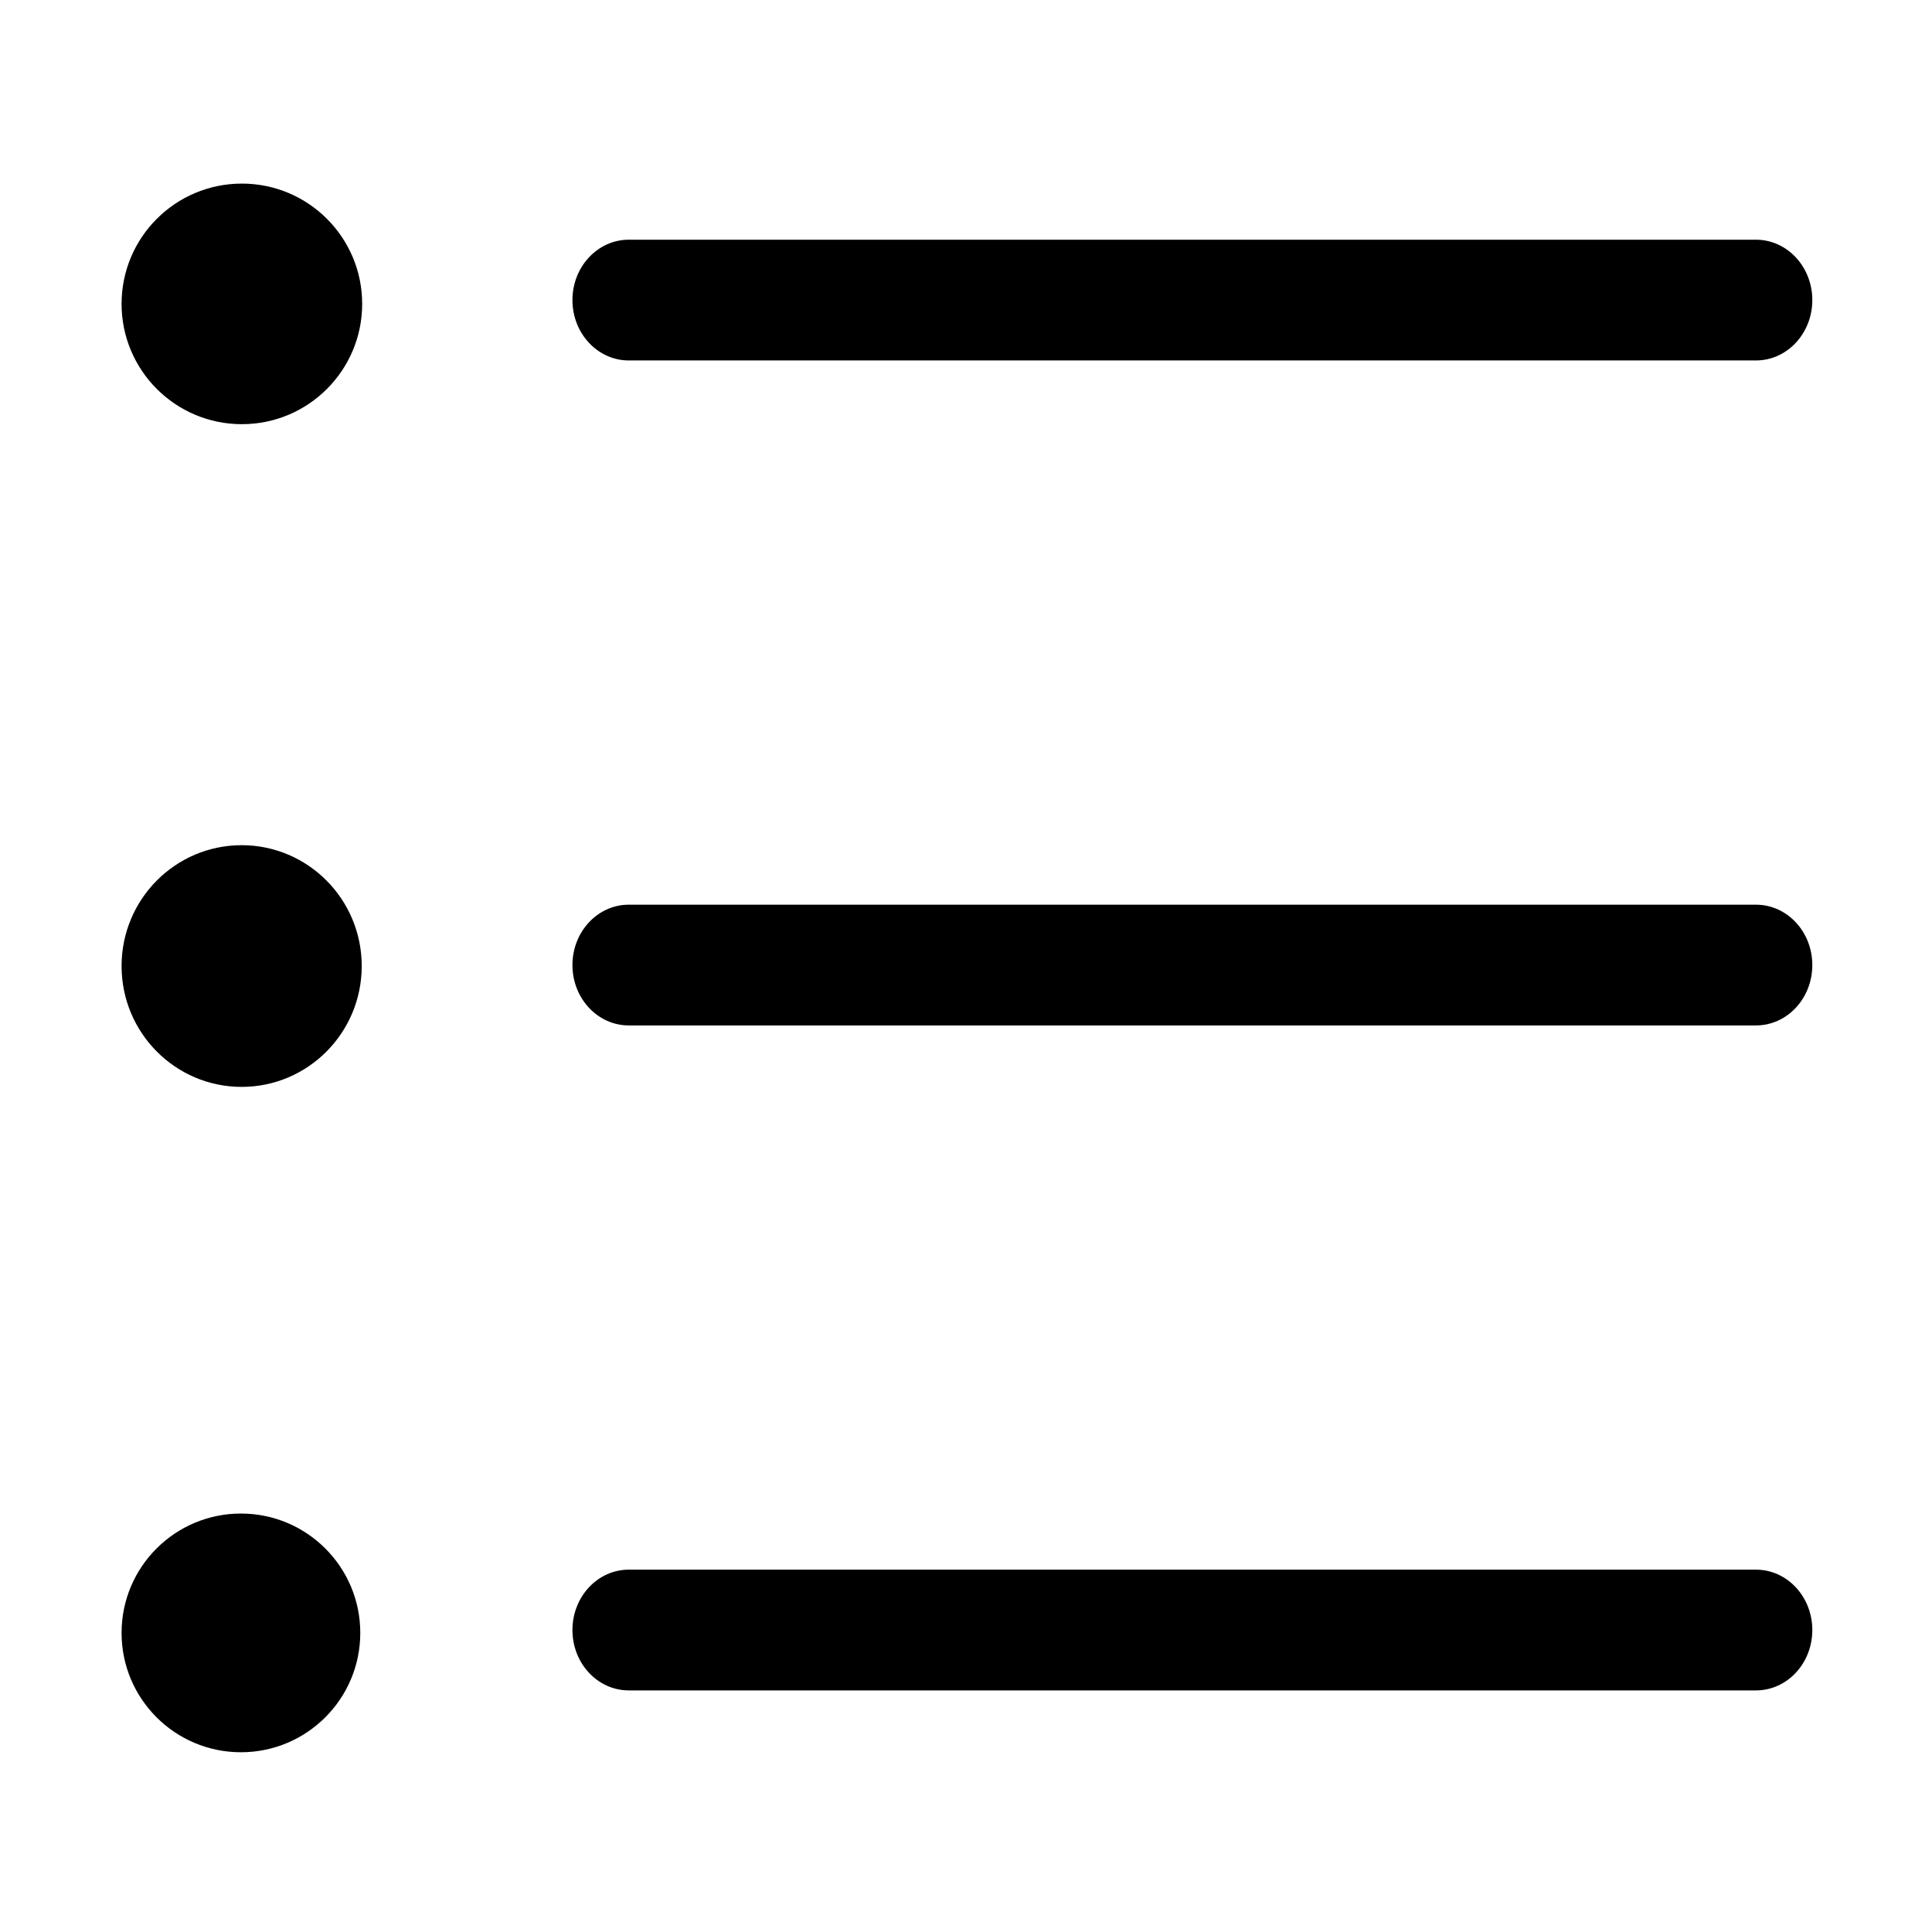
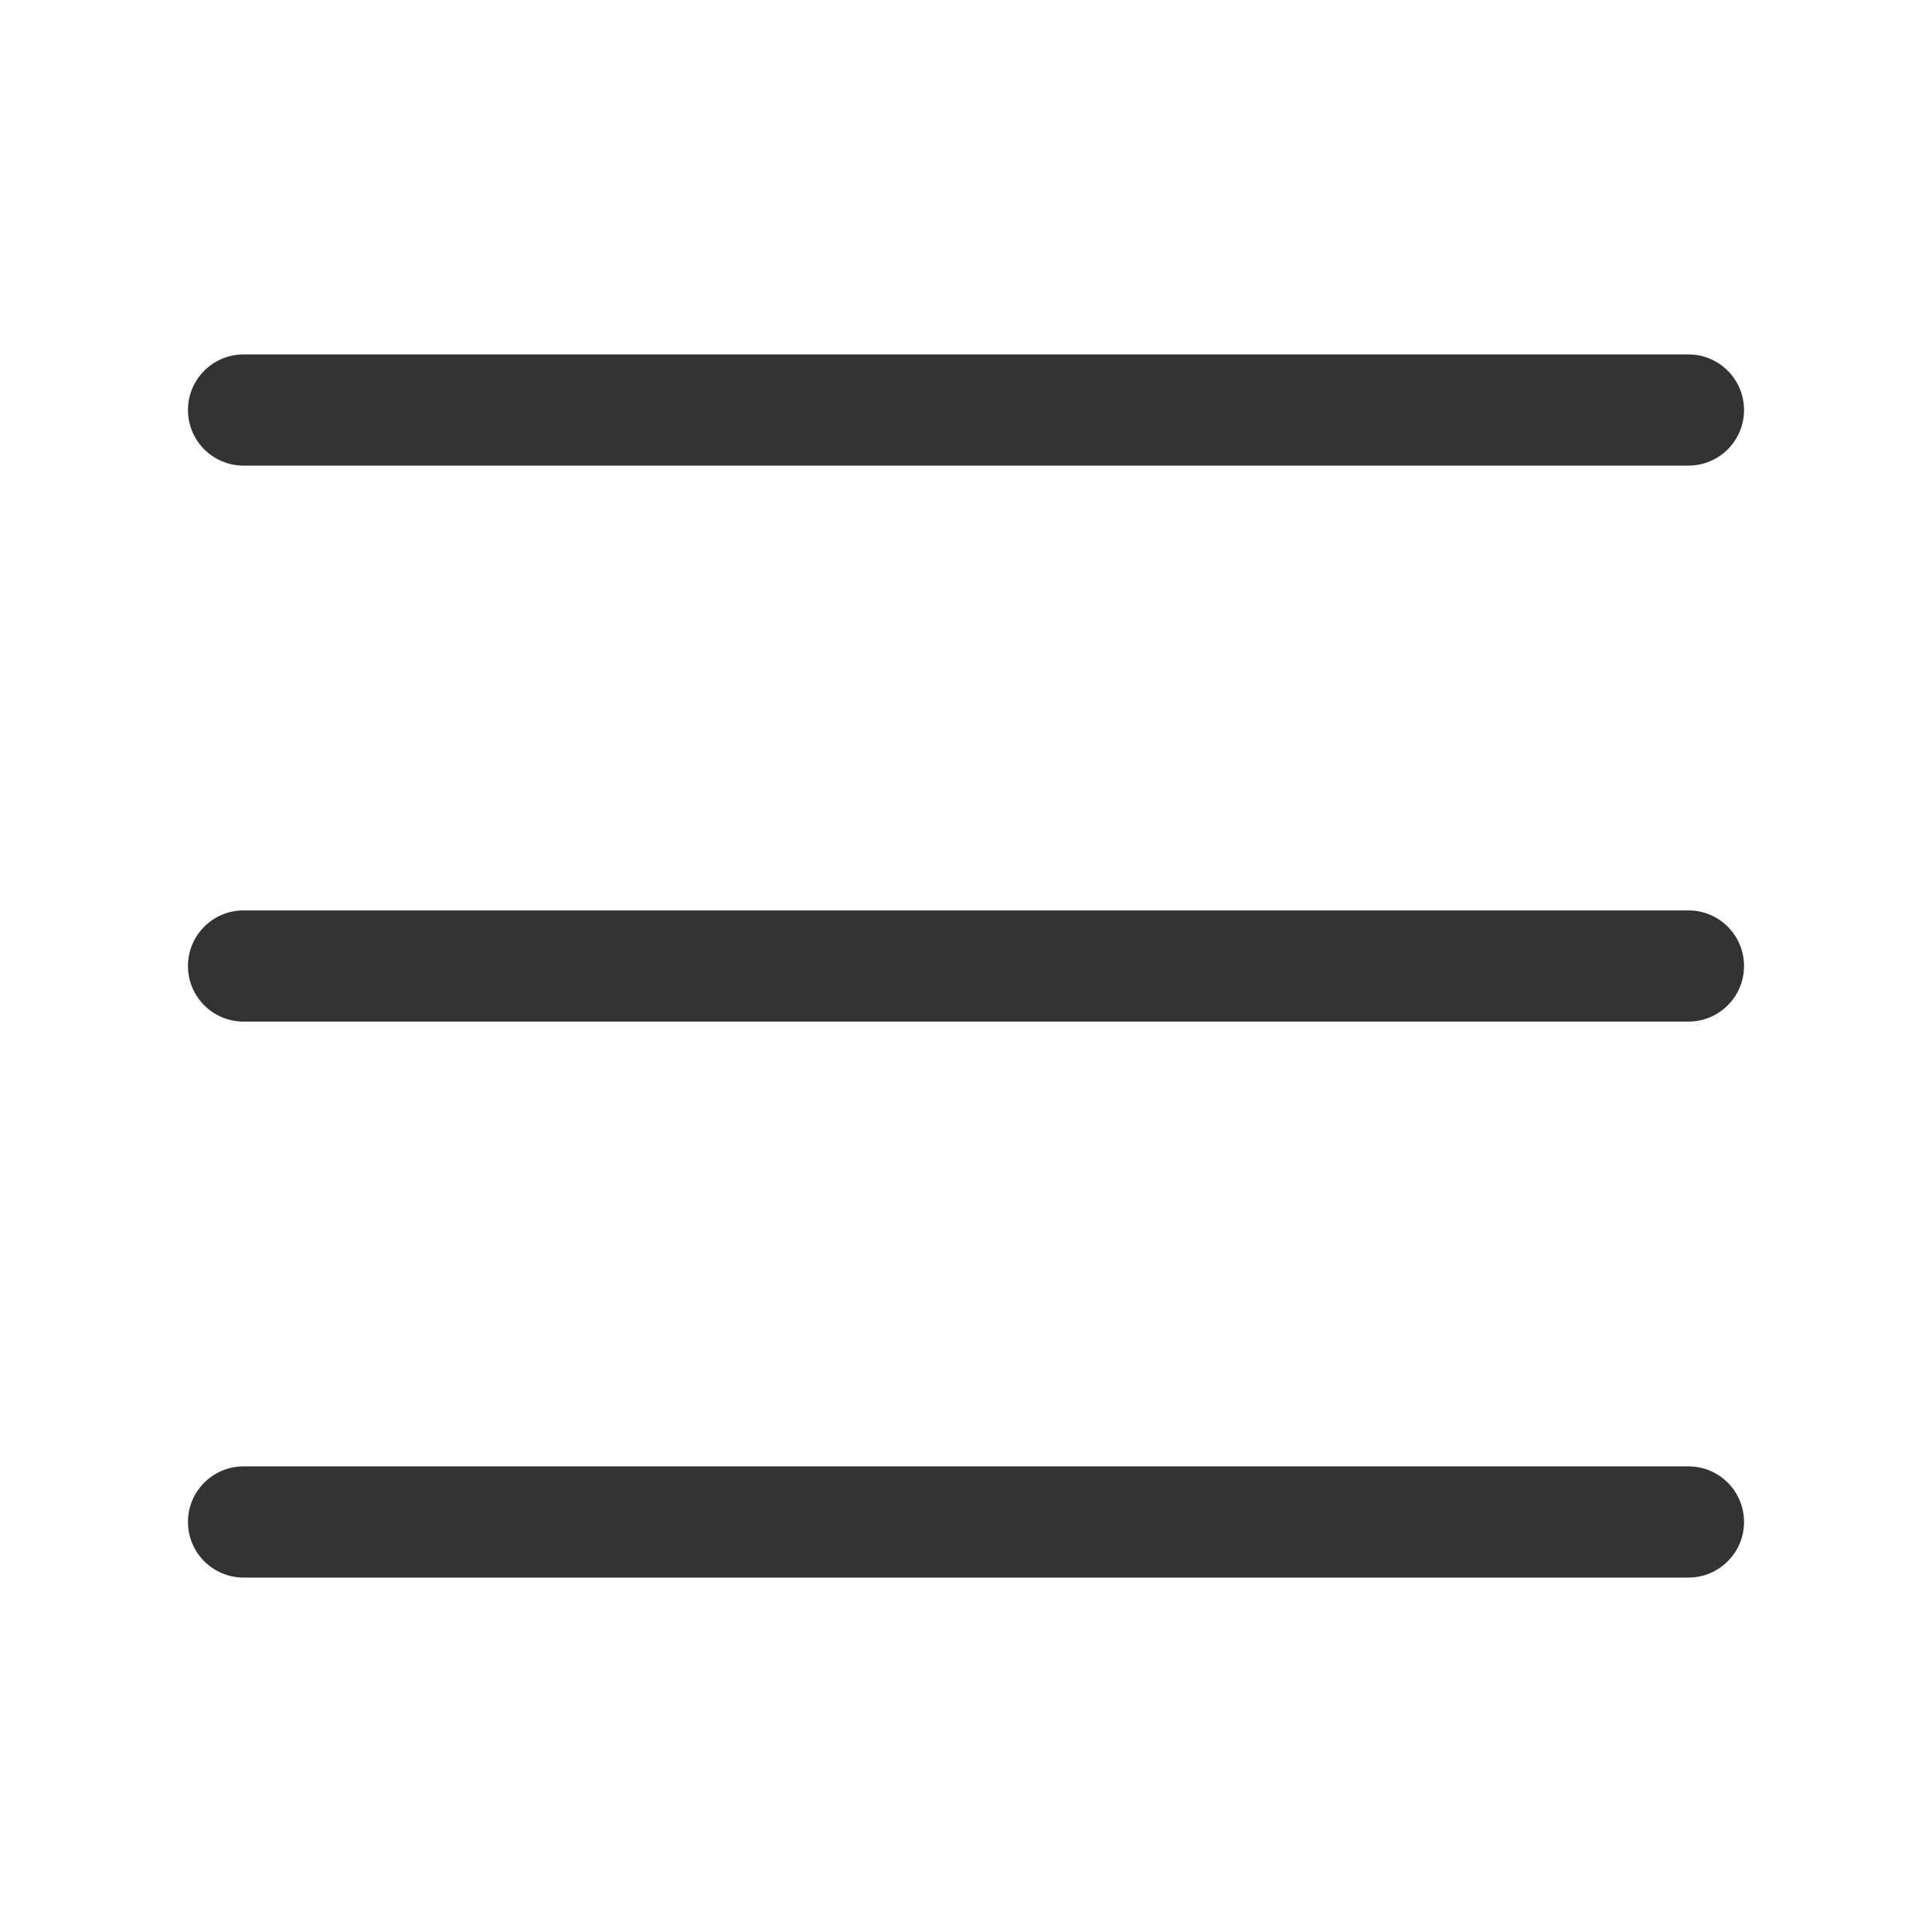
- <svg xmlns="http://www.w3.org/2000/svg" t="1584599493190" class="icon" viewBox="0 0 1024 1024" version="1.1" p-id="2793" width="200" height="200">
+ <svg xmlns="http://www.w3.org/2000/svg" t="1573080500237" class="icon" viewBox="0 0 1024 1024" version="1.1" p-id="2641" width="200" height="200">
  <defs>
    <style type="text/css" />
  </defs>
-   <path d="M333.275 191.049h597.418c16.511 0 29.871-14.328 29.871-32s-13.36-32-29.871-32H333.275c-16.496 0-29.871 14.328-29.871 32s13.375 32 29.871 32zM930.693 479.5H333.275c-16.496 0-29.871 14.328-29.871 32s13.375 32 29.871 32h597.418c16.511 0 29.871-14.328 29.871-32s-13.36-32-29.871-32z m0 352.451H333.275c-16.496 0-29.871 14.313-29.871 32 0 17.687 13.375 32 29.871 32h597.418c16.511 0 29.871-14.313 29.871-32 0-17.687-13.36-32-29.871-32zM128.197 97.307c-35.211 0-63.76 28.549-63.76 63.76s28.549 63.76 63.76 63.76 63.761-28.549 63.761-63.76-28.55-63.76-63.761-63.76z m-0.118 350.659c-35.146 0-63.642 28.681-63.642 64.055 0 35.373 28.496 64.053 63.642 64.053s63.642-28.681 63.642-64.053c0-35.374-28.496-64.055-63.642-64.055z m-0.382 354.243c-34.935 0-63.26 28.325-63.26 63.261s28.325 63.26 63.26 63.26 63.261-28.324 63.261-63.26-28.326-63.261-63.261-63.261z" p-id="2794" />
+   <path d="M128.921 246.791h766.158a29.468 29.468 0 0 0 0-58.935h-766.158a29.468 29.468 0 0 0 0 58.935zM895.079 482.532h-766.158a29.468 29.468 0 0 0 0 58.935h766.158a29.468 29.468 0 0 0 0-58.935zM895.079 777.209h-766.158a29.468 29.468 0 0 0 0 58.935h766.158a29.468 29.468 0 0 0 0-58.935z" fill="#333333" p-id="2642" />
</svg>
